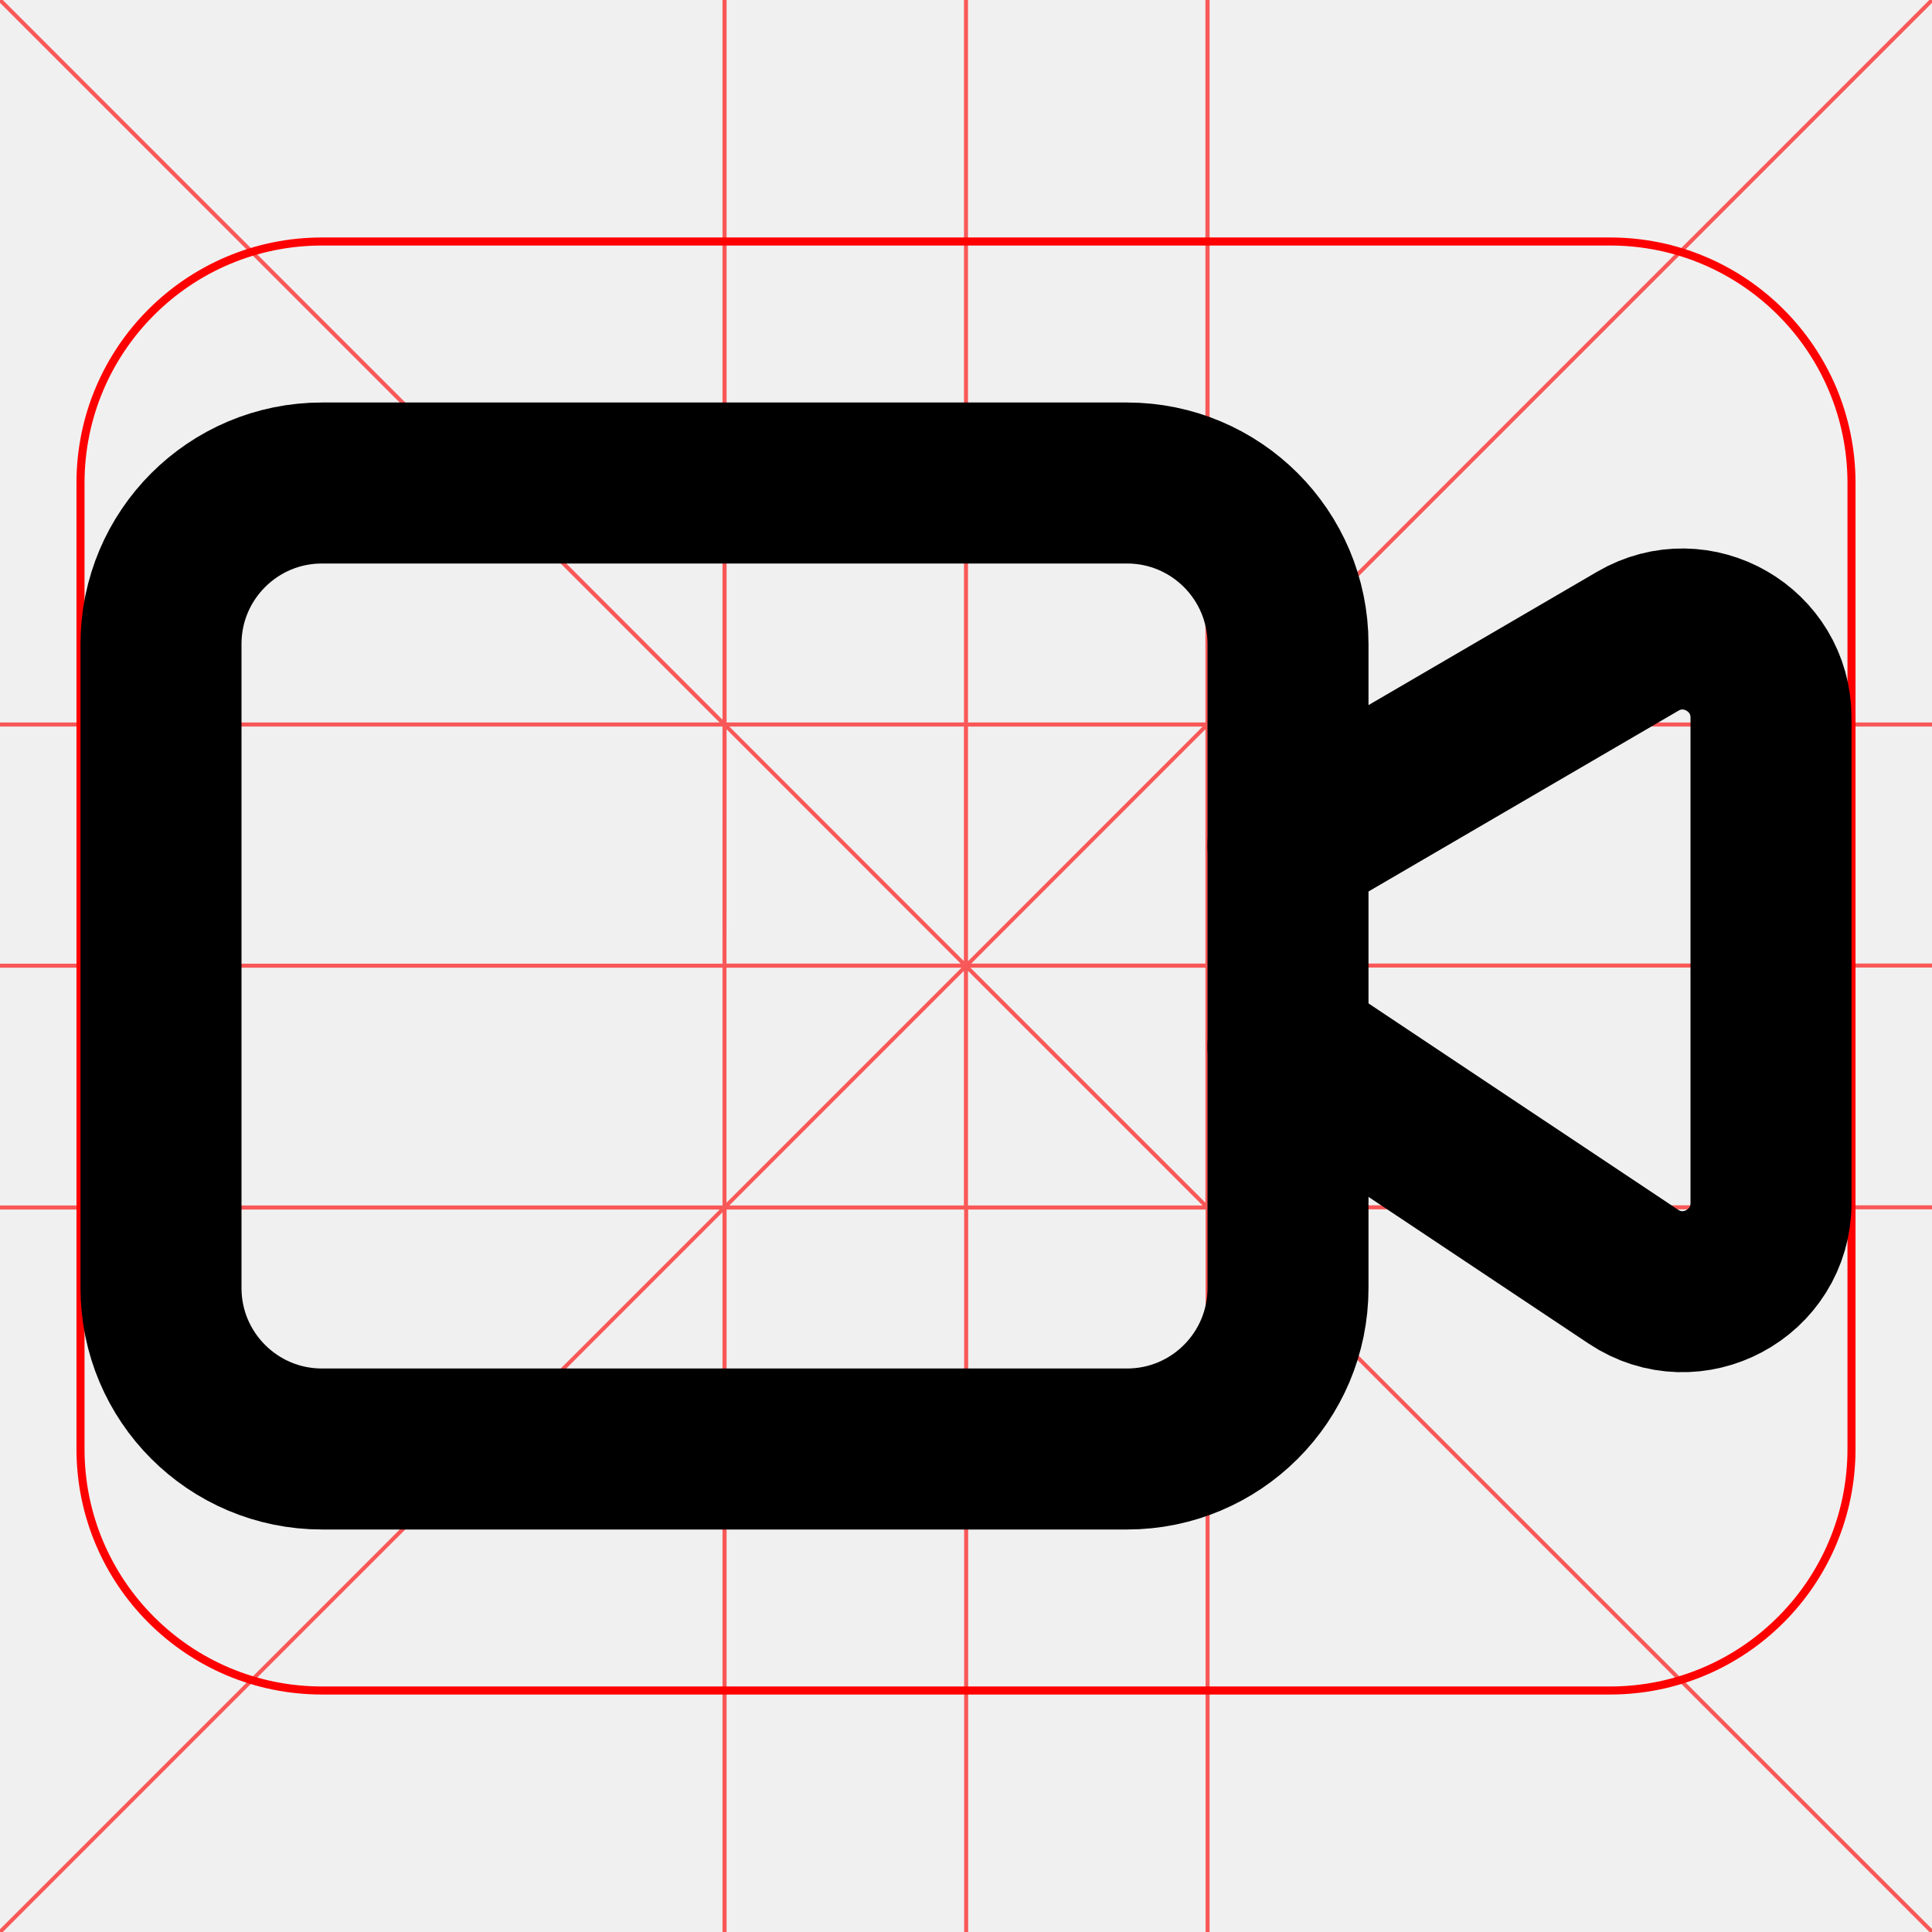
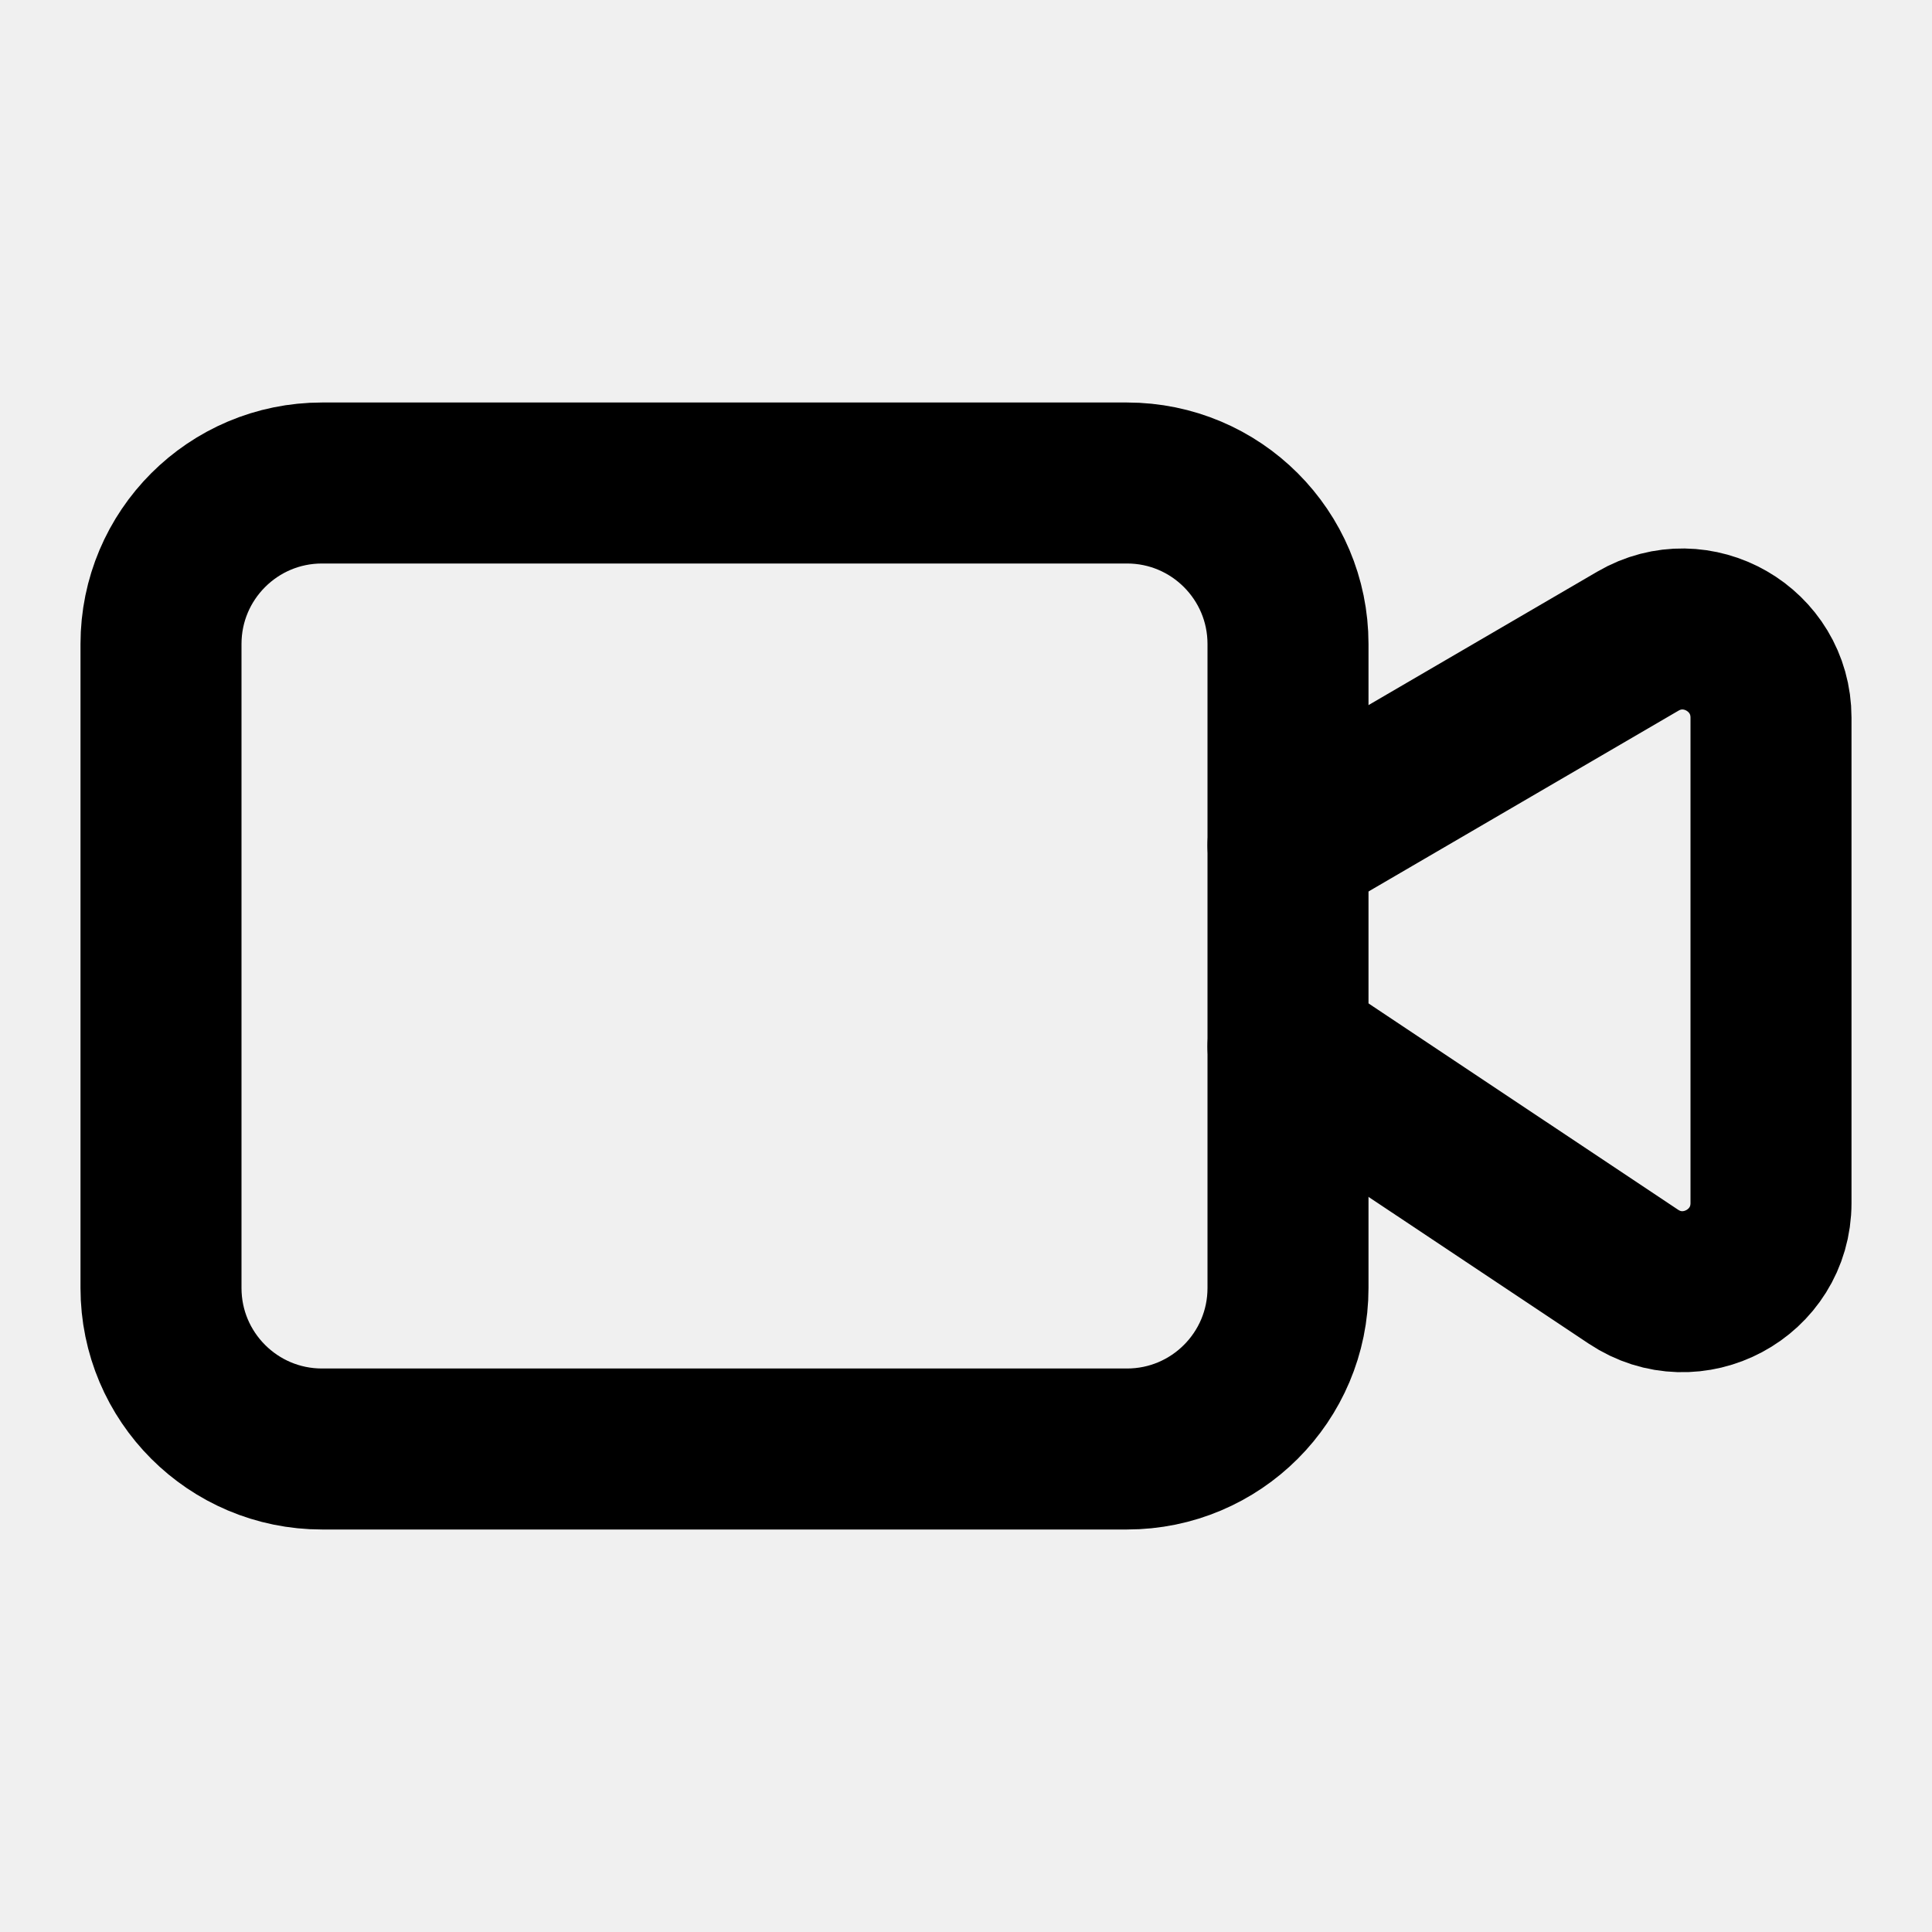
<svg xmlns="http://www.w3.org/2000/svg" fill="none" viewBox="0 0 24 24">
-   <g clip-path="url(#video-camera-a)">
-     <g clip-path="url(#video-camera-b)">
-       <path fill="red" fill-opacity=".7" d="M15.001-.025A.026.026 0 0 1 15.026 0v8.94l8.957-8.957a.025.025 0 0 1 .035 0 .025.025 0 0 1 0 .035L15.061 8.975h8.944A.026.026 0 0 1 24.031 9a.026.026 0 0 1-.025.025h-8.979v2.944h8.979a.026.026 0 0 1 .025.025.026.026 0 0 1-.025.025h-8.979v2.954h8.979a.026.026 0 0 1 .025.025.026.026 0 0 1-.025.025H15.061l8.957 8.957a.025.025 0 0 1 0 .035.025.025 0 0 1-.035 0l-8.957-8.957V24a.026.026 0 0 1-.025.025.026.026 0 0 1-.025-.025v-8.975h-2.949V24a.026.026 0 0 1-.025.025.026.026 0 0 1-.025-.025v-8.975H9.026V24a.026.026 0 0 1-.025.025A.026.026 0 0 1 8.975 24v-8.94l-8.957 8.957a.025.025 0 0 1-.035 0 .025.025 0 0 1 0-.035l8.957-8.957H.005A.026.026 0 0 1-.02 15a.026.026 0 0 1 .025-.025H8.975v-2.954H.005a.026.026 0 0 1-.025-.025.026.026 0 0 1 .025-.025H8.975V9.025H.005A.026.026 0 0 1-.02 9a.026.026 0 0 1 .025-.025h8.934L-.017.018a.025.025 0 0 1 0-.035.025.025 0 0 1 .035 0l8.957 8.957V0a.026.026 0 0 1 .025-.025A.026.026 0 0 1 9.026 0v8.975h2.949V0a.026.026 0 0 1 .025-.025.026.026 0 0 1 .025.025v8.975h2.949V0a.026.026 0 0 1 .025-.025m-5.939 15h2.914v-2.914zm2.965 0h2.914l-2.914-2.914zm2.949-.035v-2.919h-2.919zm-5.949 0 2.919-2.919h-2.919zm0-2.97h2.909L9.026 9.06zm3.04 0h2.909V9.06zm-.091-.03V9.025h-2.914zm.051 0 2.914-2.914h-2.914z" opacity=".9" />
-       <path stroke="red" stroke-linecap="round" stroke-width=".1" d="M4 21c-1.657 0-3-1.343-3-3V6c0-1.657 1.343-3 3-3h16c1.657 0 3 1.343 3 3v12c0 1.657-1.343 3-3 3z" />
-     </g>
-     <rect width="14" height="12" x="2" y="6" stroke="currentColor" stroke-linecap="round" stroke-linejoin="round" stroke-width="2" rx="2" />
-     <path stroke="currentColor" stroke-linecap="round" stroke-linejoin="round" stroke-width="2" d="m16 10.5 4.346-2.535C21.079 7.537 22 8.066 22 8.915v6.029c0 .879-.979 1.403-1.71.915L16 13" />
-   </g>
-   <defs>
-     <clipPath id="video-camera-a">
-       <path fill="#fff" d="M0 0h24v24H0z" />
-     </clipPath>
-     <clipPath id="video-camera-b">
-       <path fill="#fff" d="M0 0h24v24H0z" />
-     </clipPath>
-   </defs>
+   <rect width="14" height="12" x="2" y="6" stroke="currentColor" stroke-linecap="round" stroke-linejoin="round" stroke-width="2" rx="2" />
+   <path stroke="currentColor" stroke-linecap="round" stroke-linejoin="round" stroke-width="2" d="m16 10.5 4.346-2.535C21.079 7.537 22 8.066 22 8.915v6.029c0 .879-.979 1.403-1.71.915L16 13" />
</svg>
